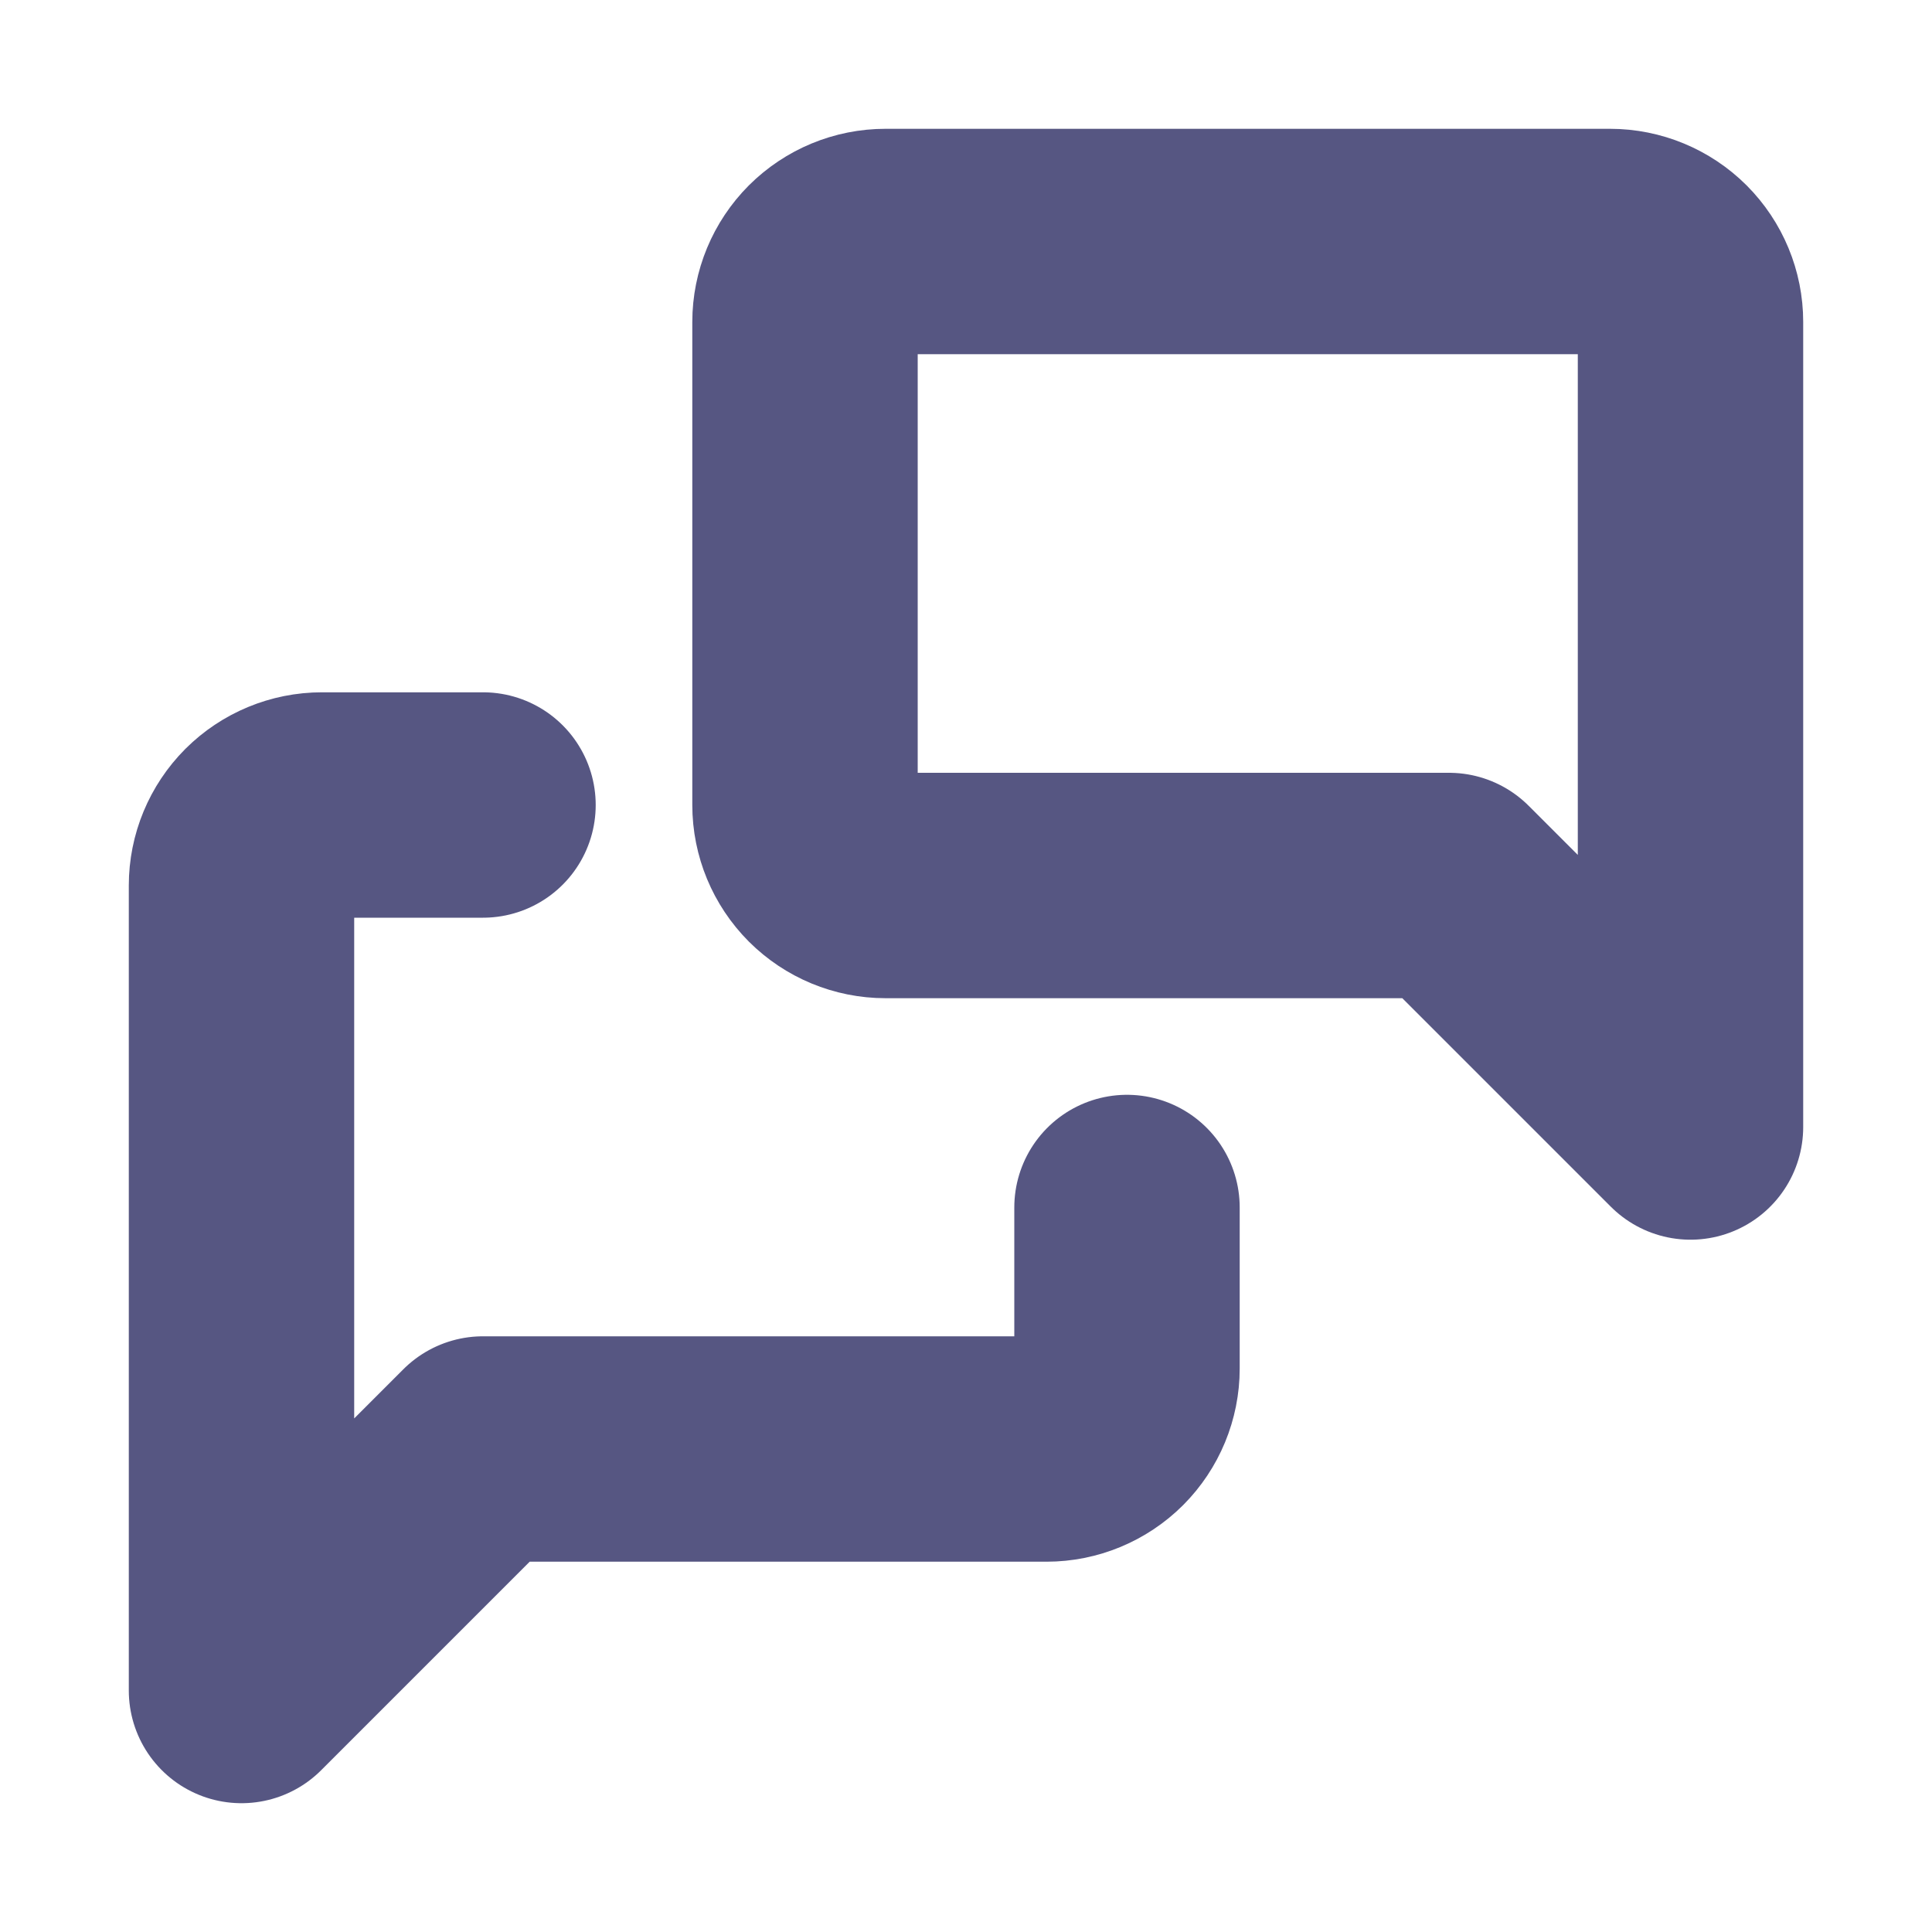
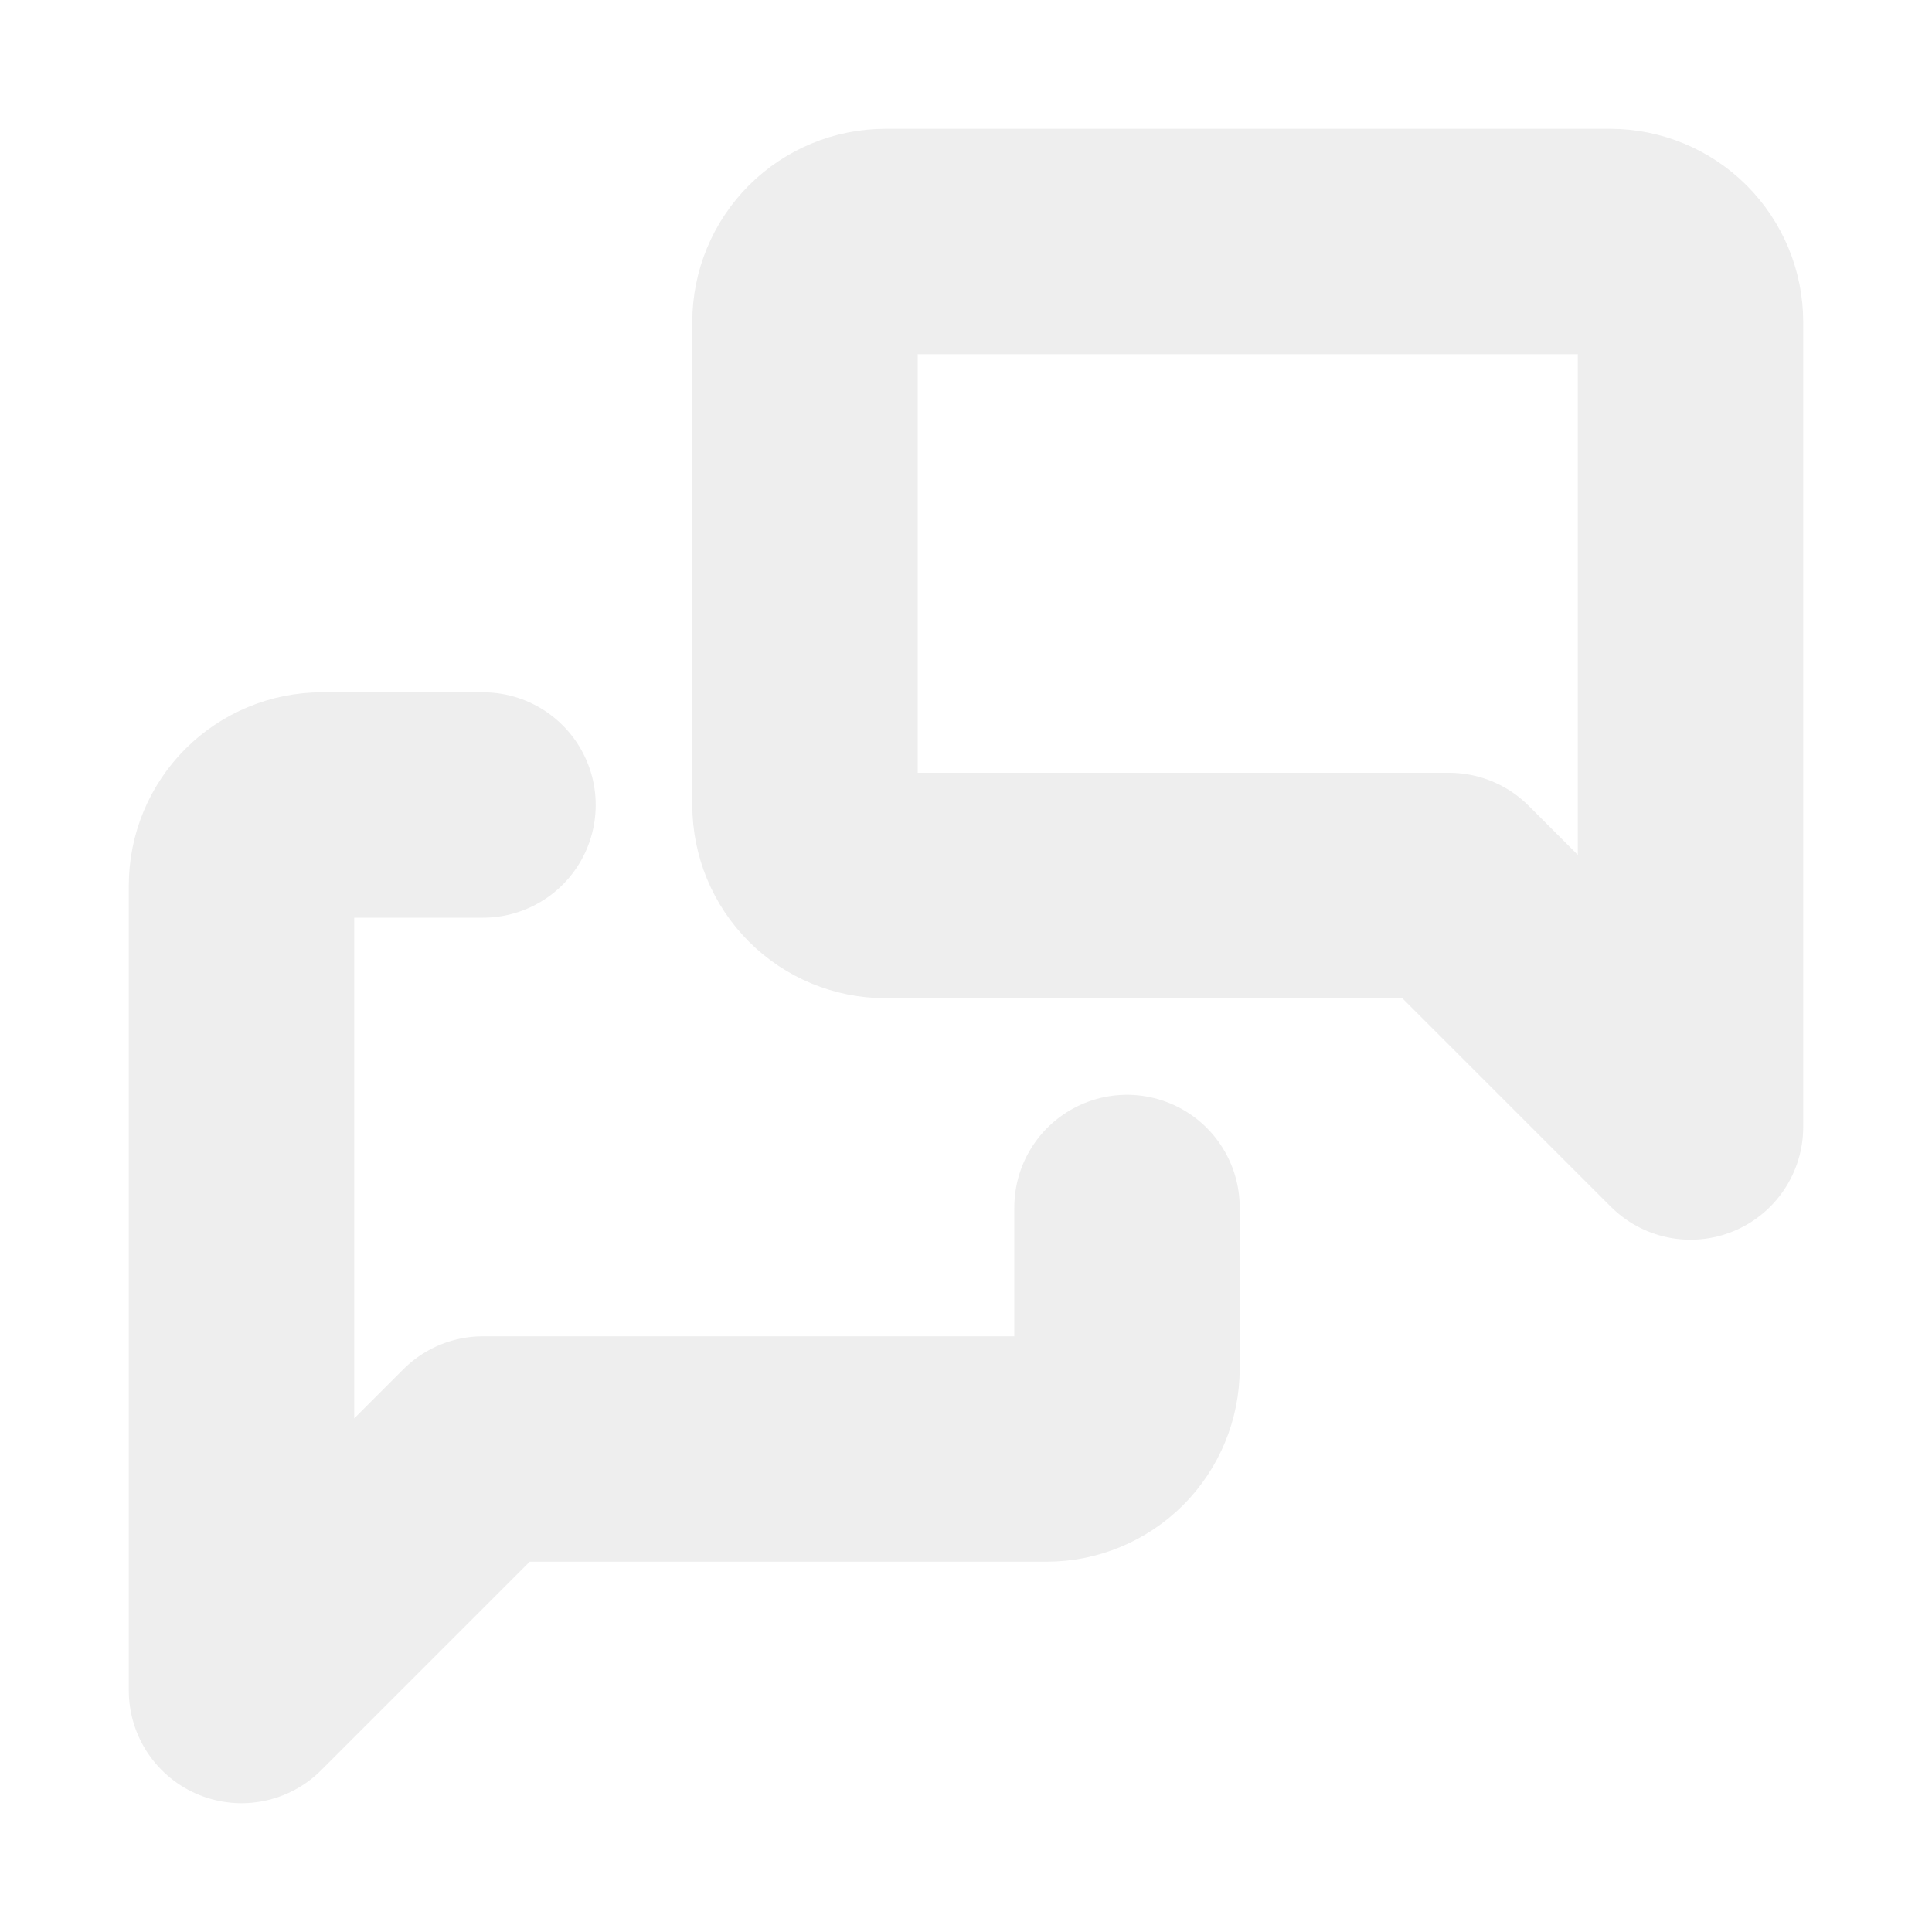
<svg xmlns="http://www.w3.org/2000/svg" width="30" height="30" viewBox="0 0 30 30" fill="none">
-   <path d="M26.25 17.5L22.5 13.75H13.75C13.418 13.75 13.101 13.618 12.866 13.384C12.632 13.149 12.5 12.832 12.5 12.5V5C12.5 4.668 12.632 4.351 12.866 4.116C13.101 3.882 13.418 3.75 13.75 3.75H25C25.331 3.75 25.649 3.882 25.884 4.116C26.118 4.351 26.25 4.668 26.25 5V17.5Z" stroke="#565682" stroke-width="3.5" stroke-linecap="round" stroke-linejoin="round" />
-   <path d="M17.5 18.75V21.25C17.5 21.581 17.368 21.899 17.134 22.134C16.899 22.368 16.581 22.5 16.25 22.5H7.5L3.75 26.25V13.75C3.75 13.418 3.882 13.101 4.116 12.866C4.351 12.632 4.668 12.5 5 12.5H7.5" stroke="#565682" stroke-width="3.5" stroke-linecap="round" stroke-linejoin="round" />
+   <path d="M26.25 17.5L22.5 13.75H13.75C13.418 13.75 13.101 13.618 12.866 13.384C12.632 13.149 12.5 12.832 12.5 12.5V5C12.5 4.668 12.632 4.351 12.866 4.116C13.101 3.882 13.418 3.75 13.75 3.75H25C25.331 3.75 25.649 3.882 25.884 4.116C26.118 4.351 26.25 4.668 26.25 5V17.5Z" stroke="#EEEEEE" stroke-width="3.5" stroke-linecap="round" stroke-linejoin="round" />
+   <path d="M17.5 18.75V21.25C17.5 21.581 17.368 21.899 17.134 22.134C16.899 22.368 16.581 22.5 16.25 22.5H7.5L3.75 26.25V13.75C3.75 13.418 3.882 13.101 4.116 12.866C4.351 12.632 4.668 12.5 5 12.5H7.5" stroke="#EEEEEE" stroke-width="3.5" stroke-linecap="round" stroke-linejoin="round" />
</svg>
